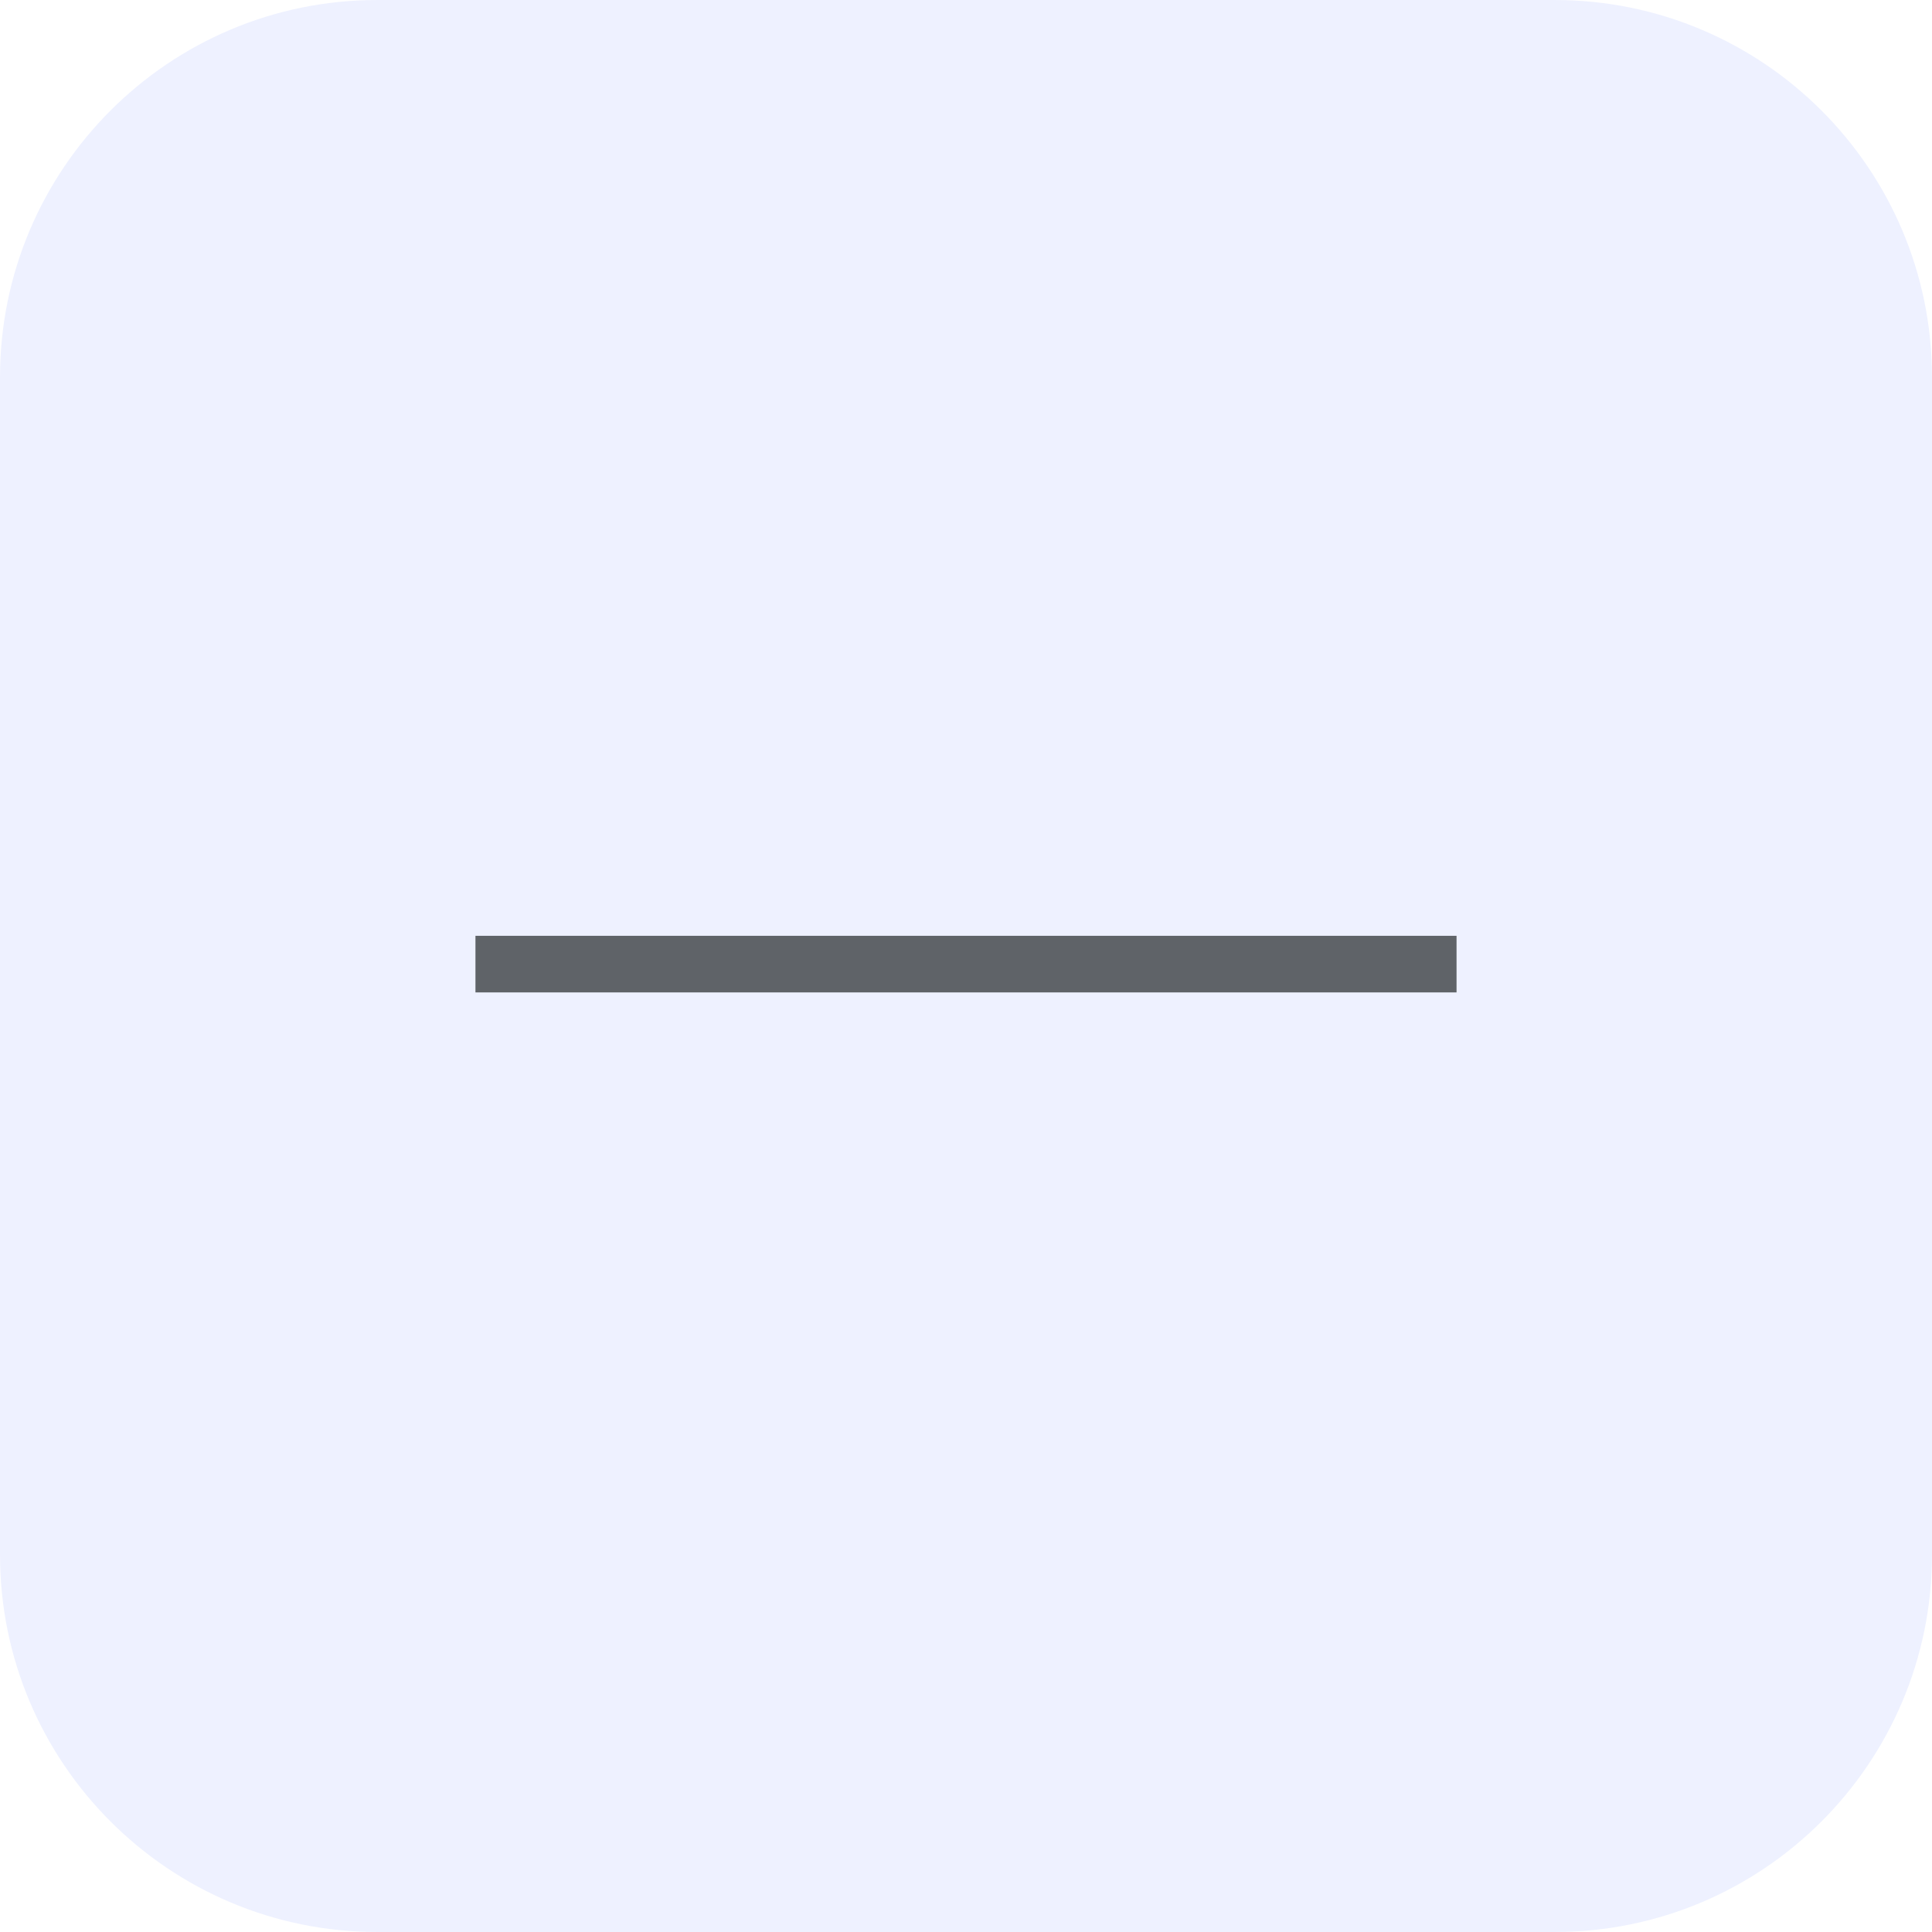
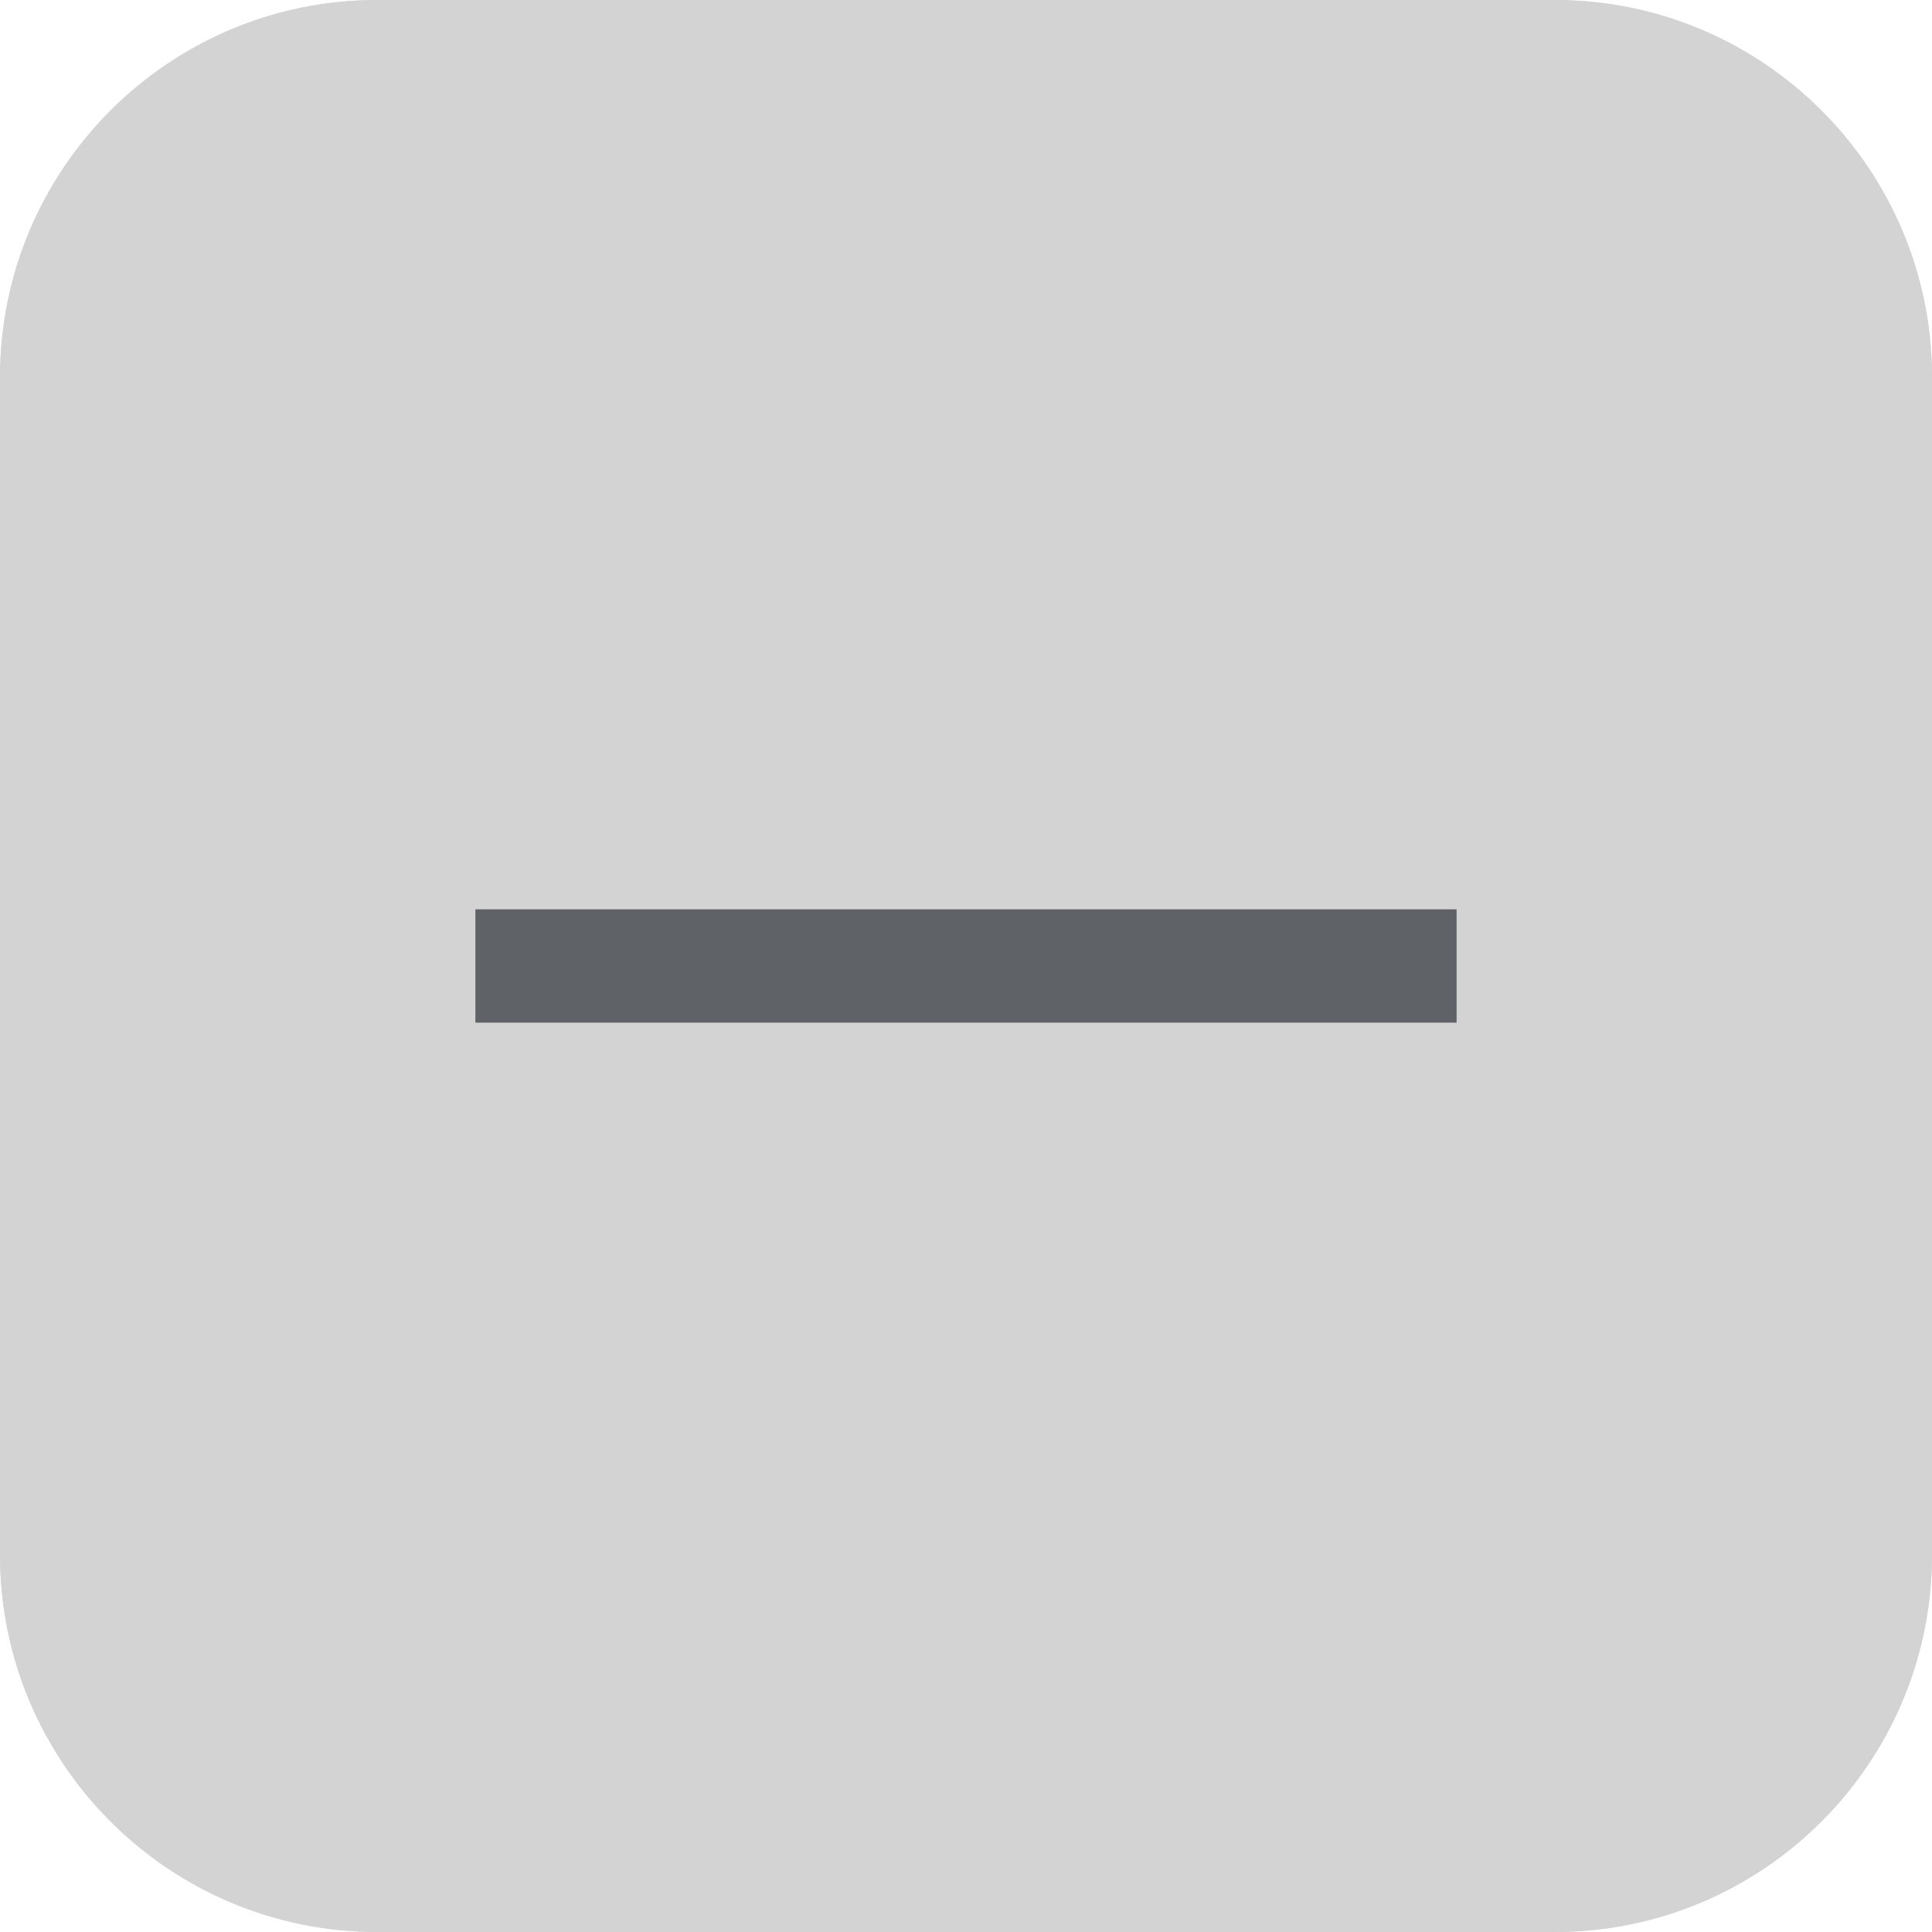
<svg xmlns="http://www.w3.org/2000/svg" width="512" height="512" viewBox="0 0 512 512" fill="none">
-   <rect width="512" height="512" rx="100" fill="#EEF1FF" />
-   <rect x="126" y="248" width="260" height="15" fill="#5F6368" />
+   <g id="active-center">
+     <rect width="512" height="512" fill="transparent" opacity="0" />
+     <rect x="126" y="241" width="260" height="30" fill="#5F6368" />
+   </g>
+   <g id="hover-center">
+     <rect width="512" height="512" rx="100" fill="#D3D3D3" />
+     <rect x="126" y="241" width="260" height="30" fill="#5F6368" />
+   </g>
+   <g id="pressed-center" opacity="0.8">
+     <rect width="512" height="512" rx="100" fill="#D3D3D3" />
+     <rect x="126" y="241" width="260" height="30" fill="#5F6368" />
+   </g>
+   <g id="inactive-center" opacity="0.5">
+     <rect width="512" height="512" fill="transparent" opacity="0" />
+     <rect x="126" y="241" width="260" height="30" fill="#5F6368" />
+   </g>
</svg>
